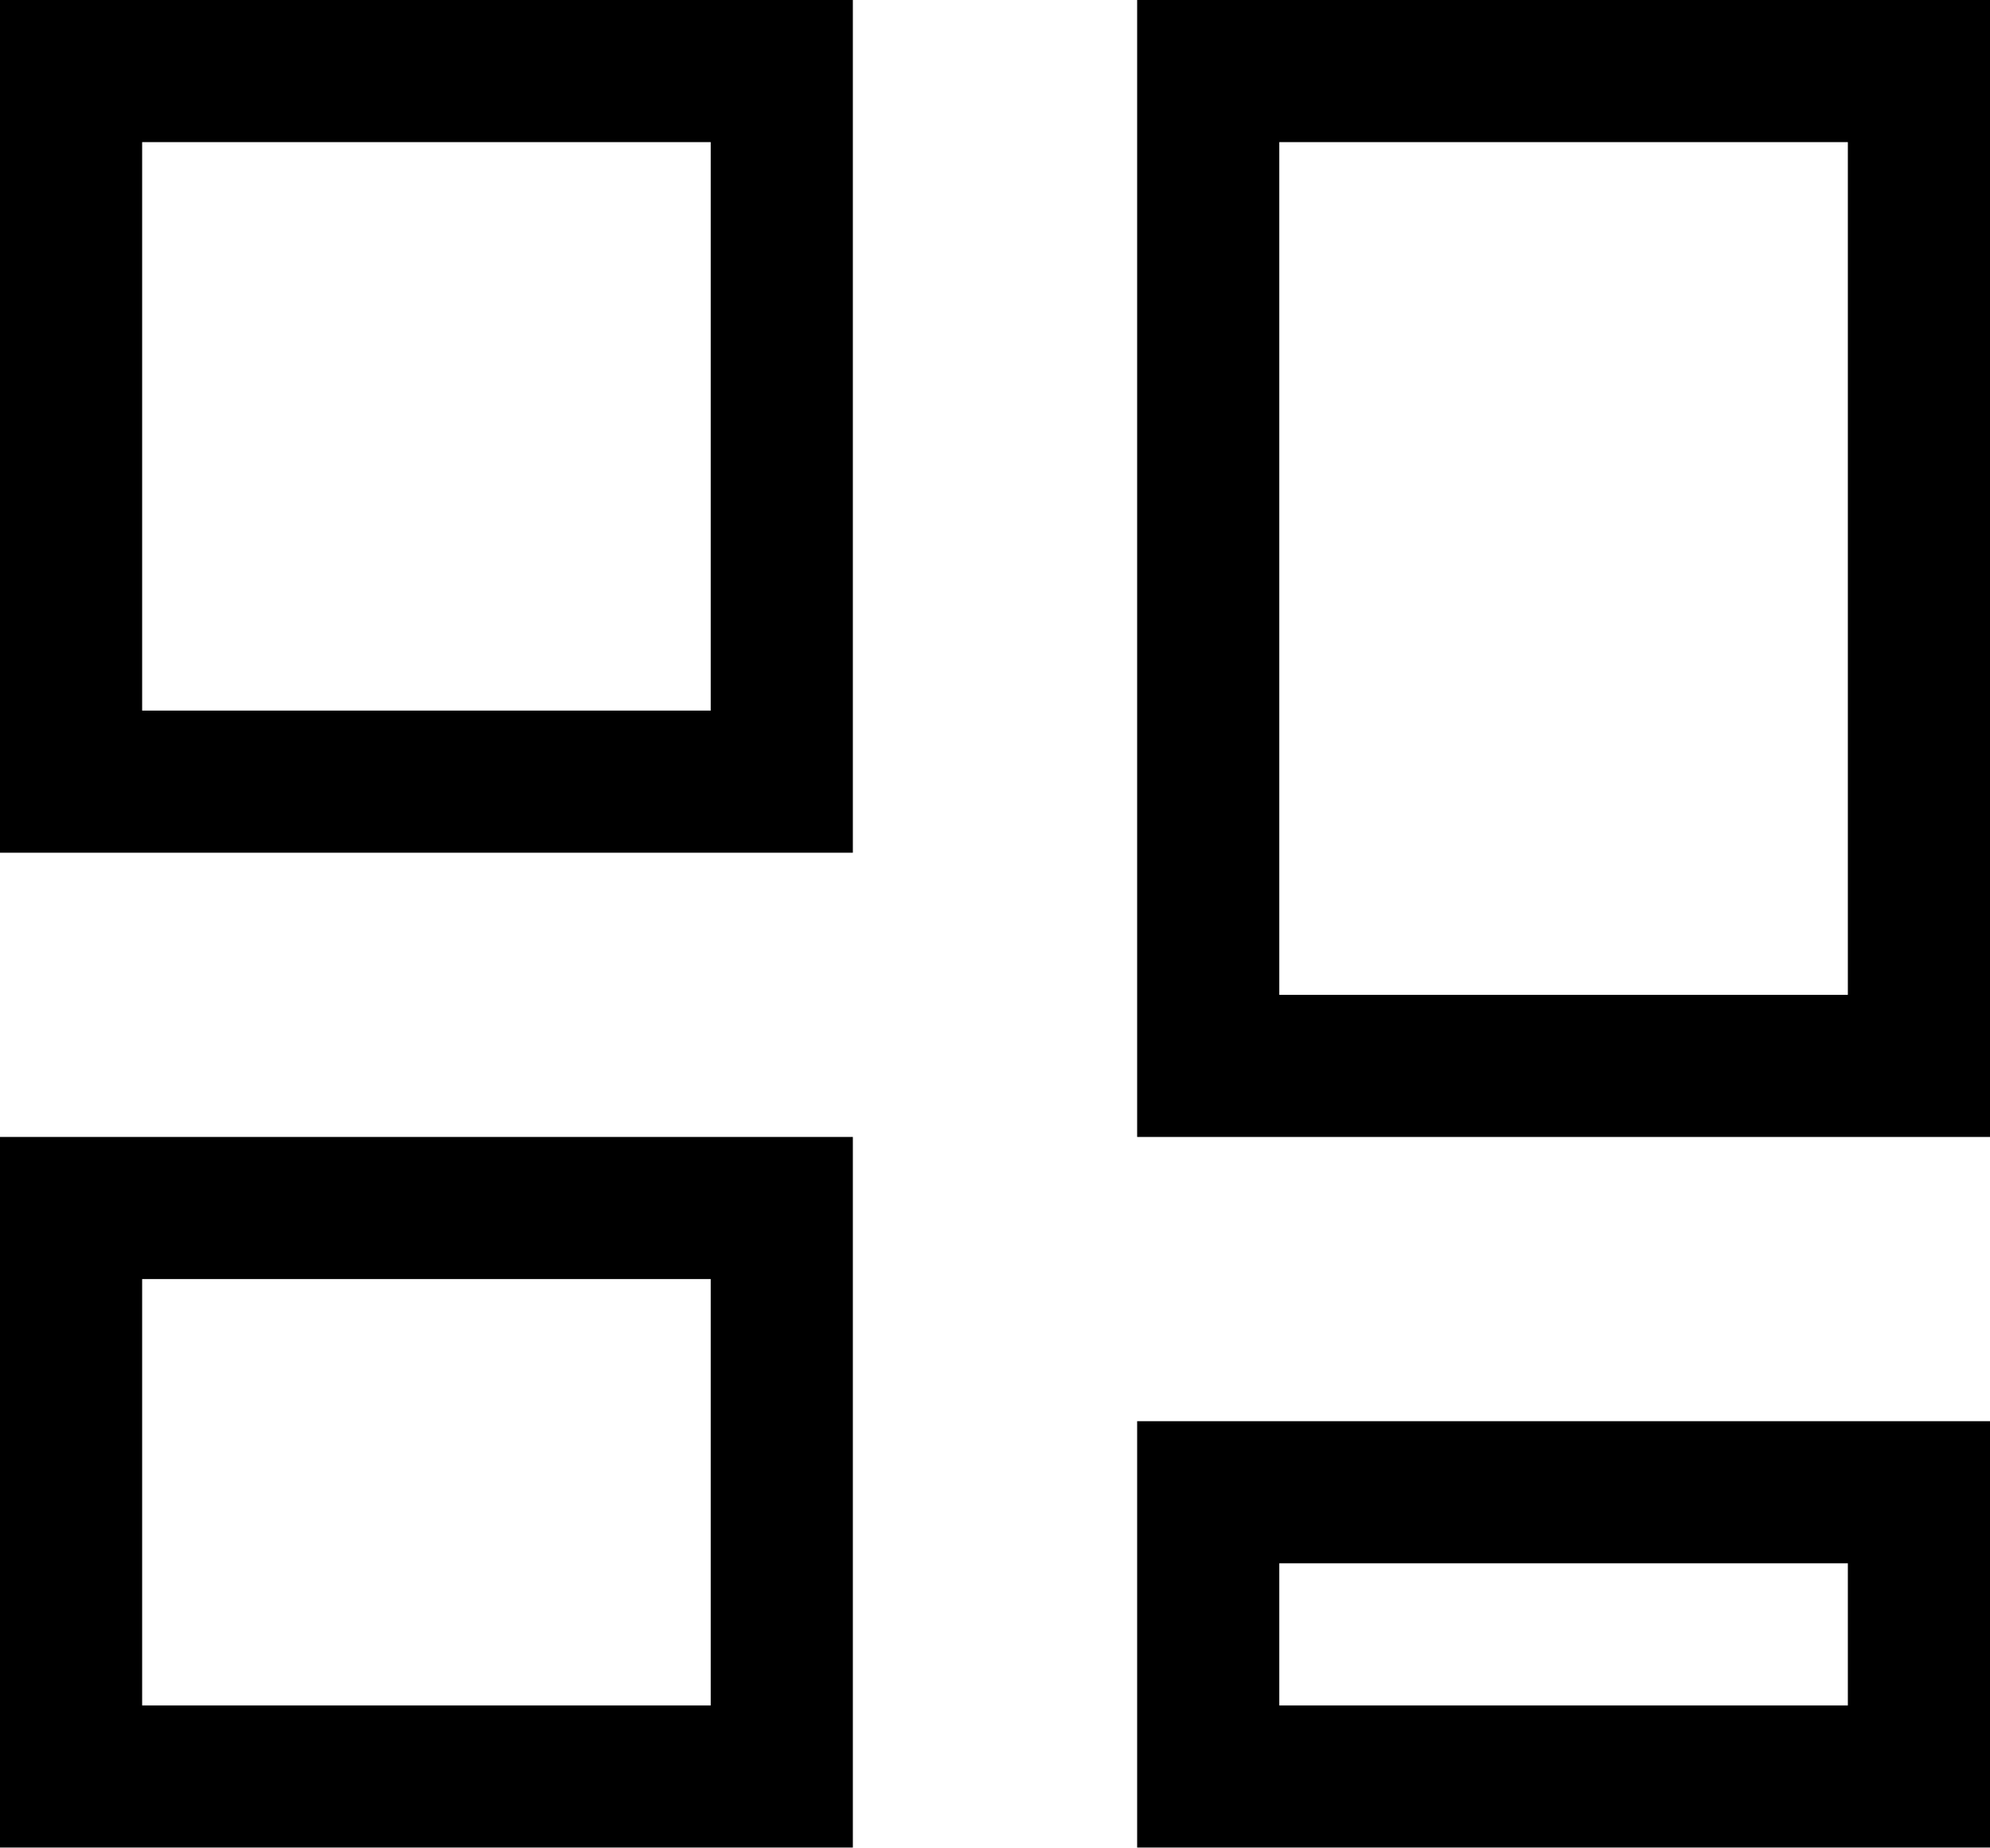
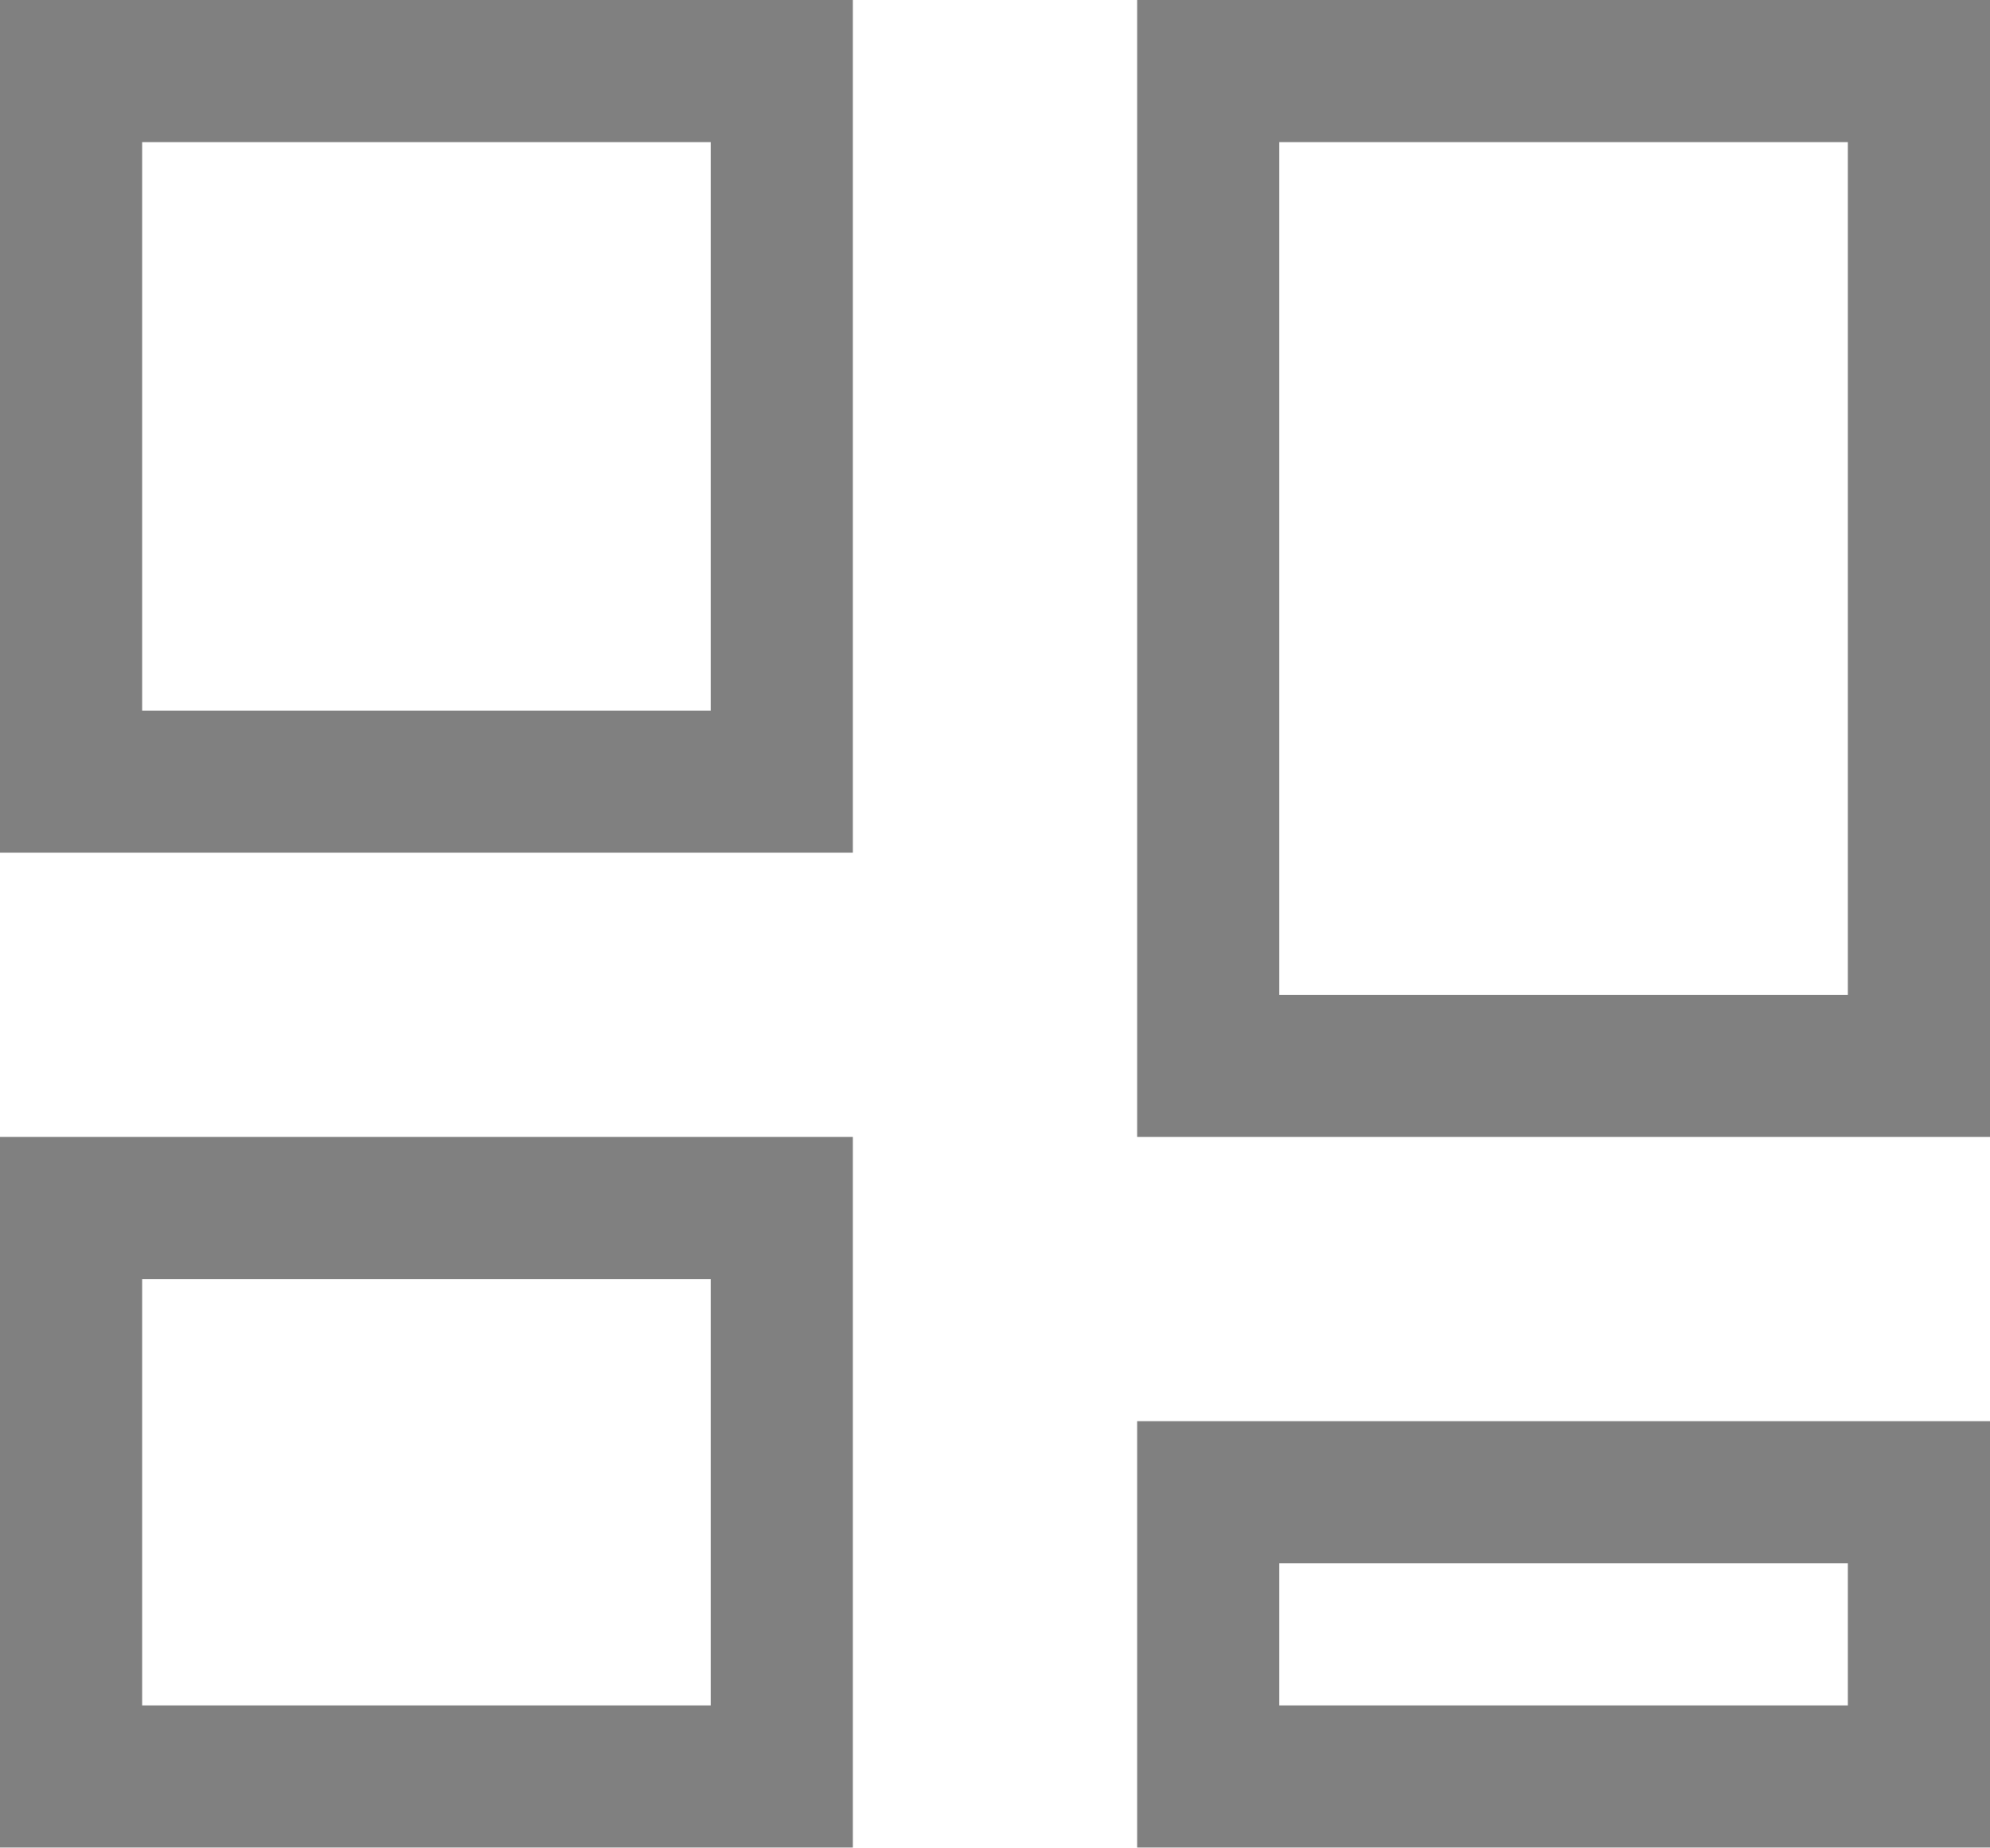
- <svg xmlns="http://www.w3.org/2000/svg" version="1.1" id="Layer_1" x="0px" y="0px" viewBox="0 0 14 13" style="enable-background:new 0 0 14 13;" xml:space="preserve">
+ <svg xmlns="http://www.w3.org/2000/svg" version="1.1" id="Layer_1" x="0px" y="0px" viewBox="0 0 14 13" style="enable-background:new 0 0 14 13;" xml:space="preserve" fill="grey">
  <path d="M0,6h6V0H0V6z M1,1h4v4H1V1z M8,0v8h6V0H8z M13,7H9V1h4V7z M0,13h6V8H0V13z M1,9h4v3H1V9z M8,13h6v-3H8V13z M9,11h4v1H9V11z  " />
</svg>
